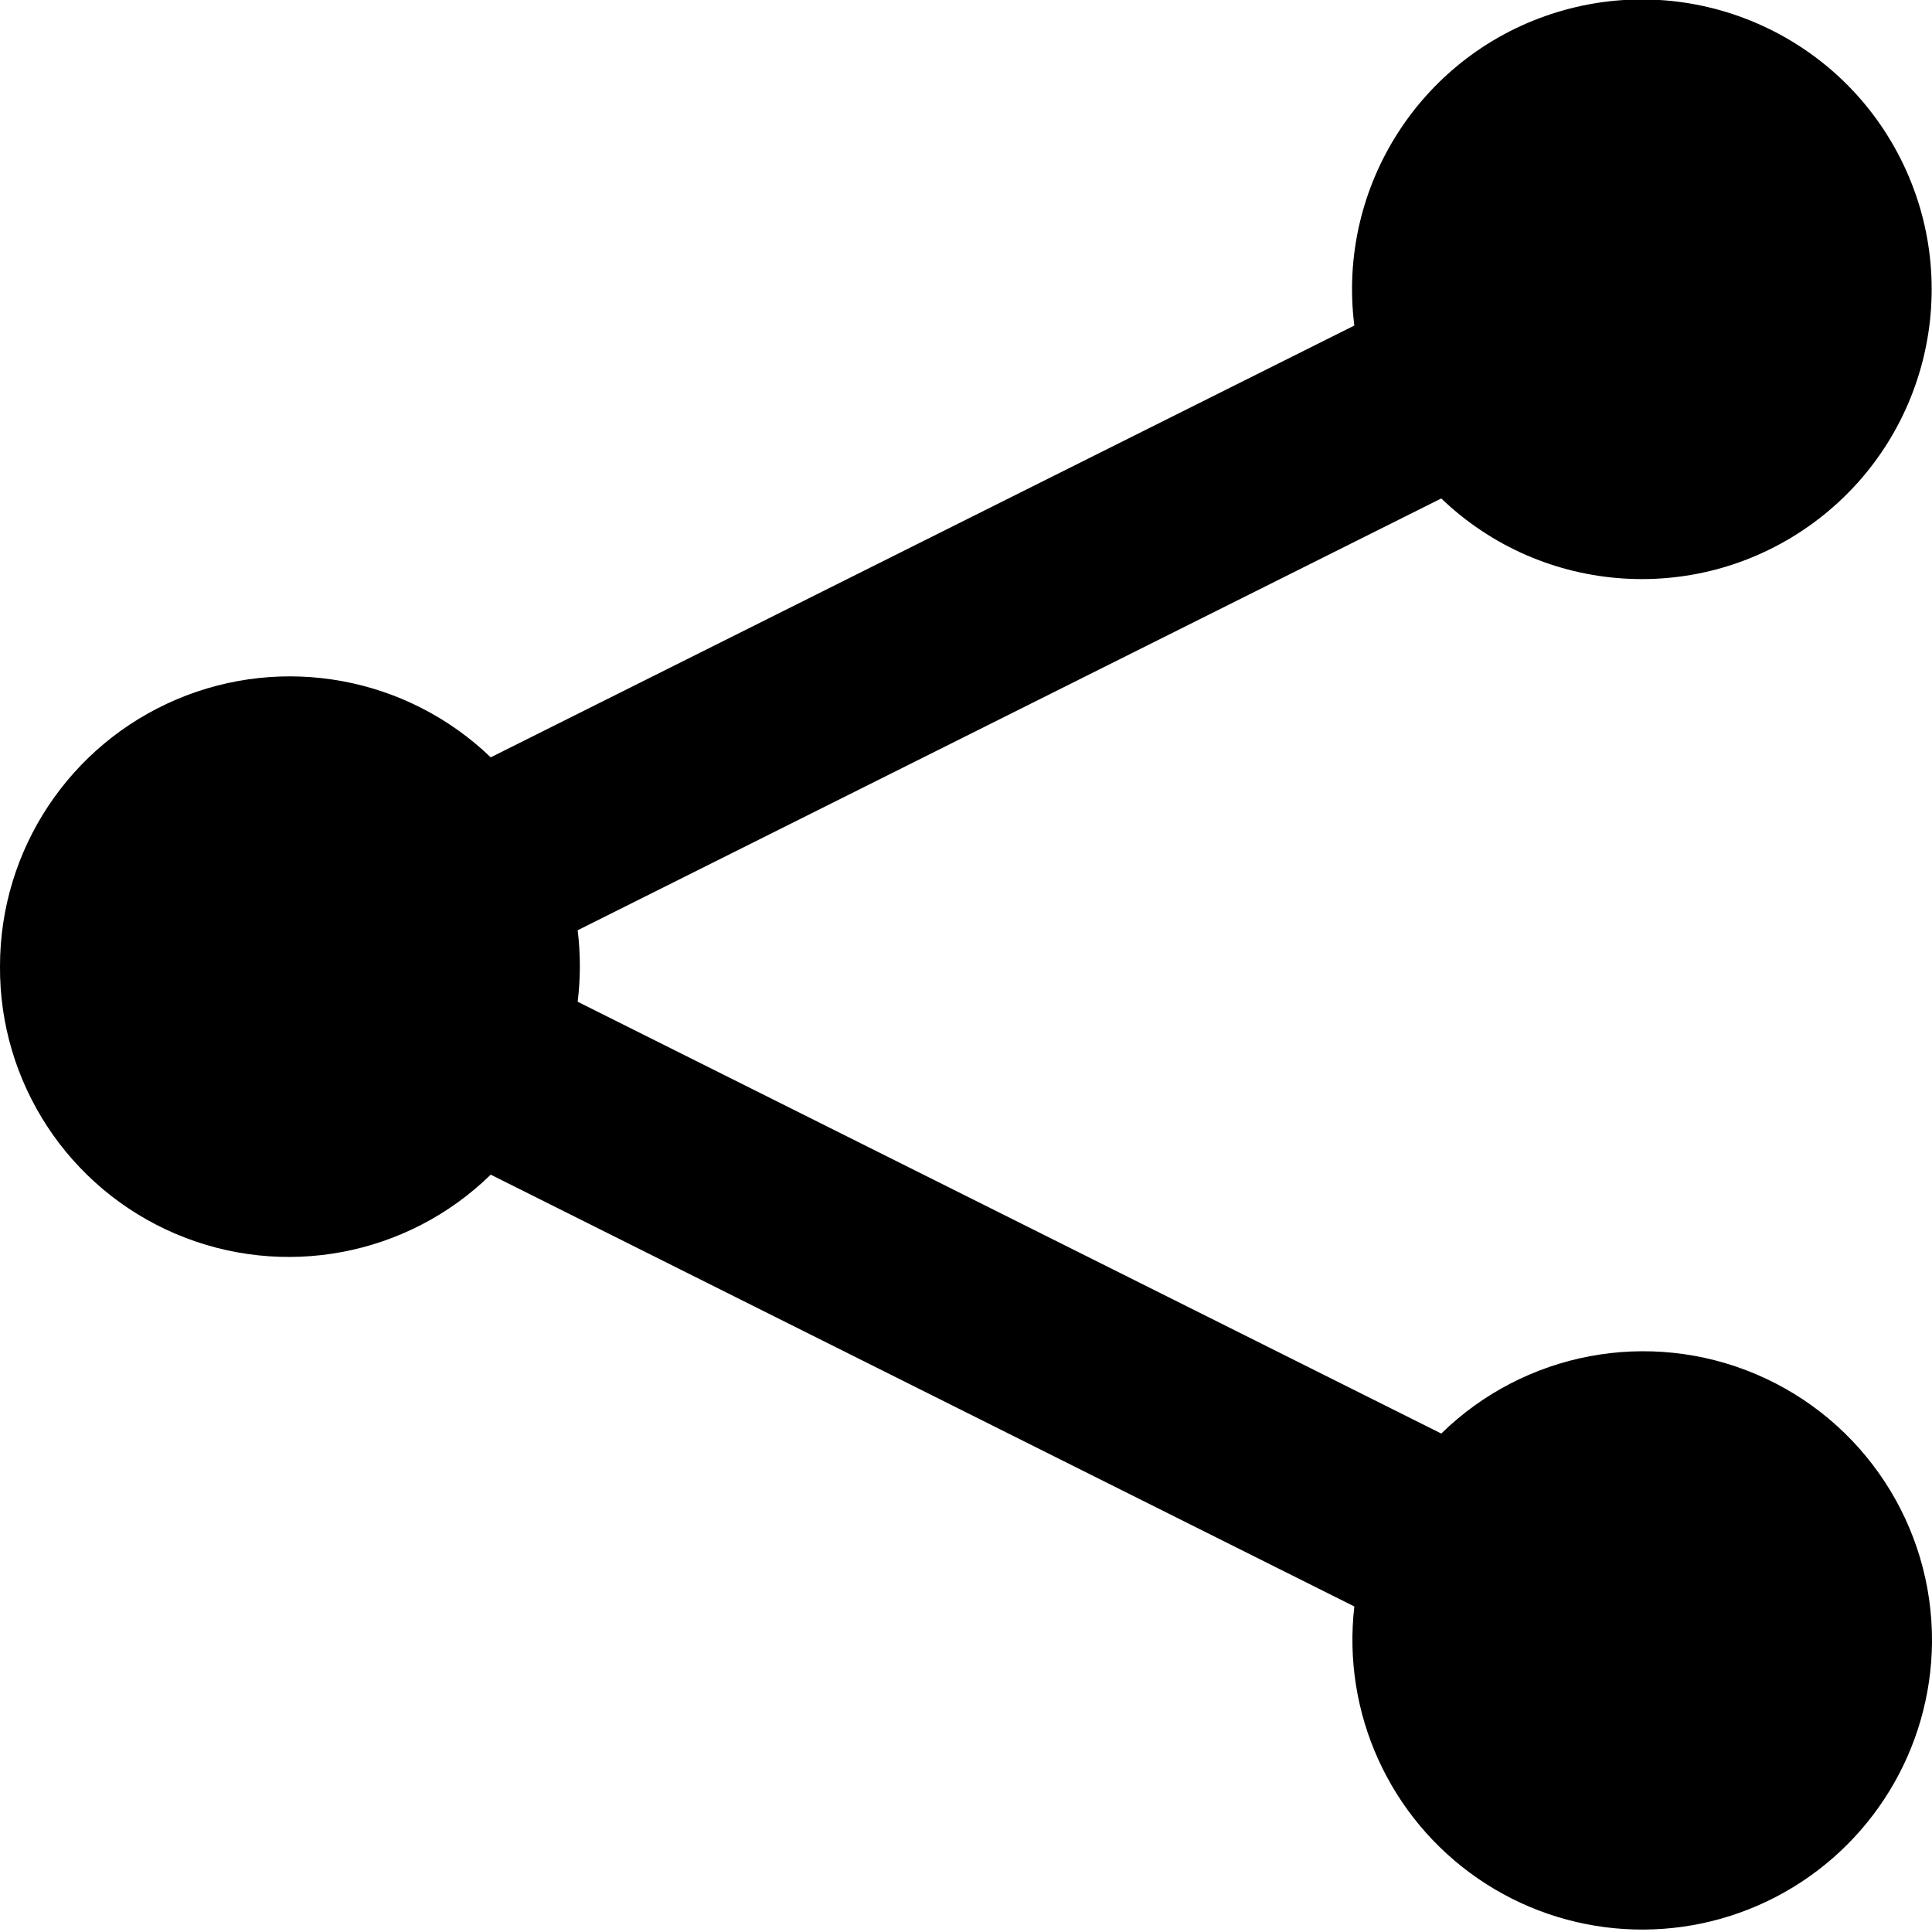
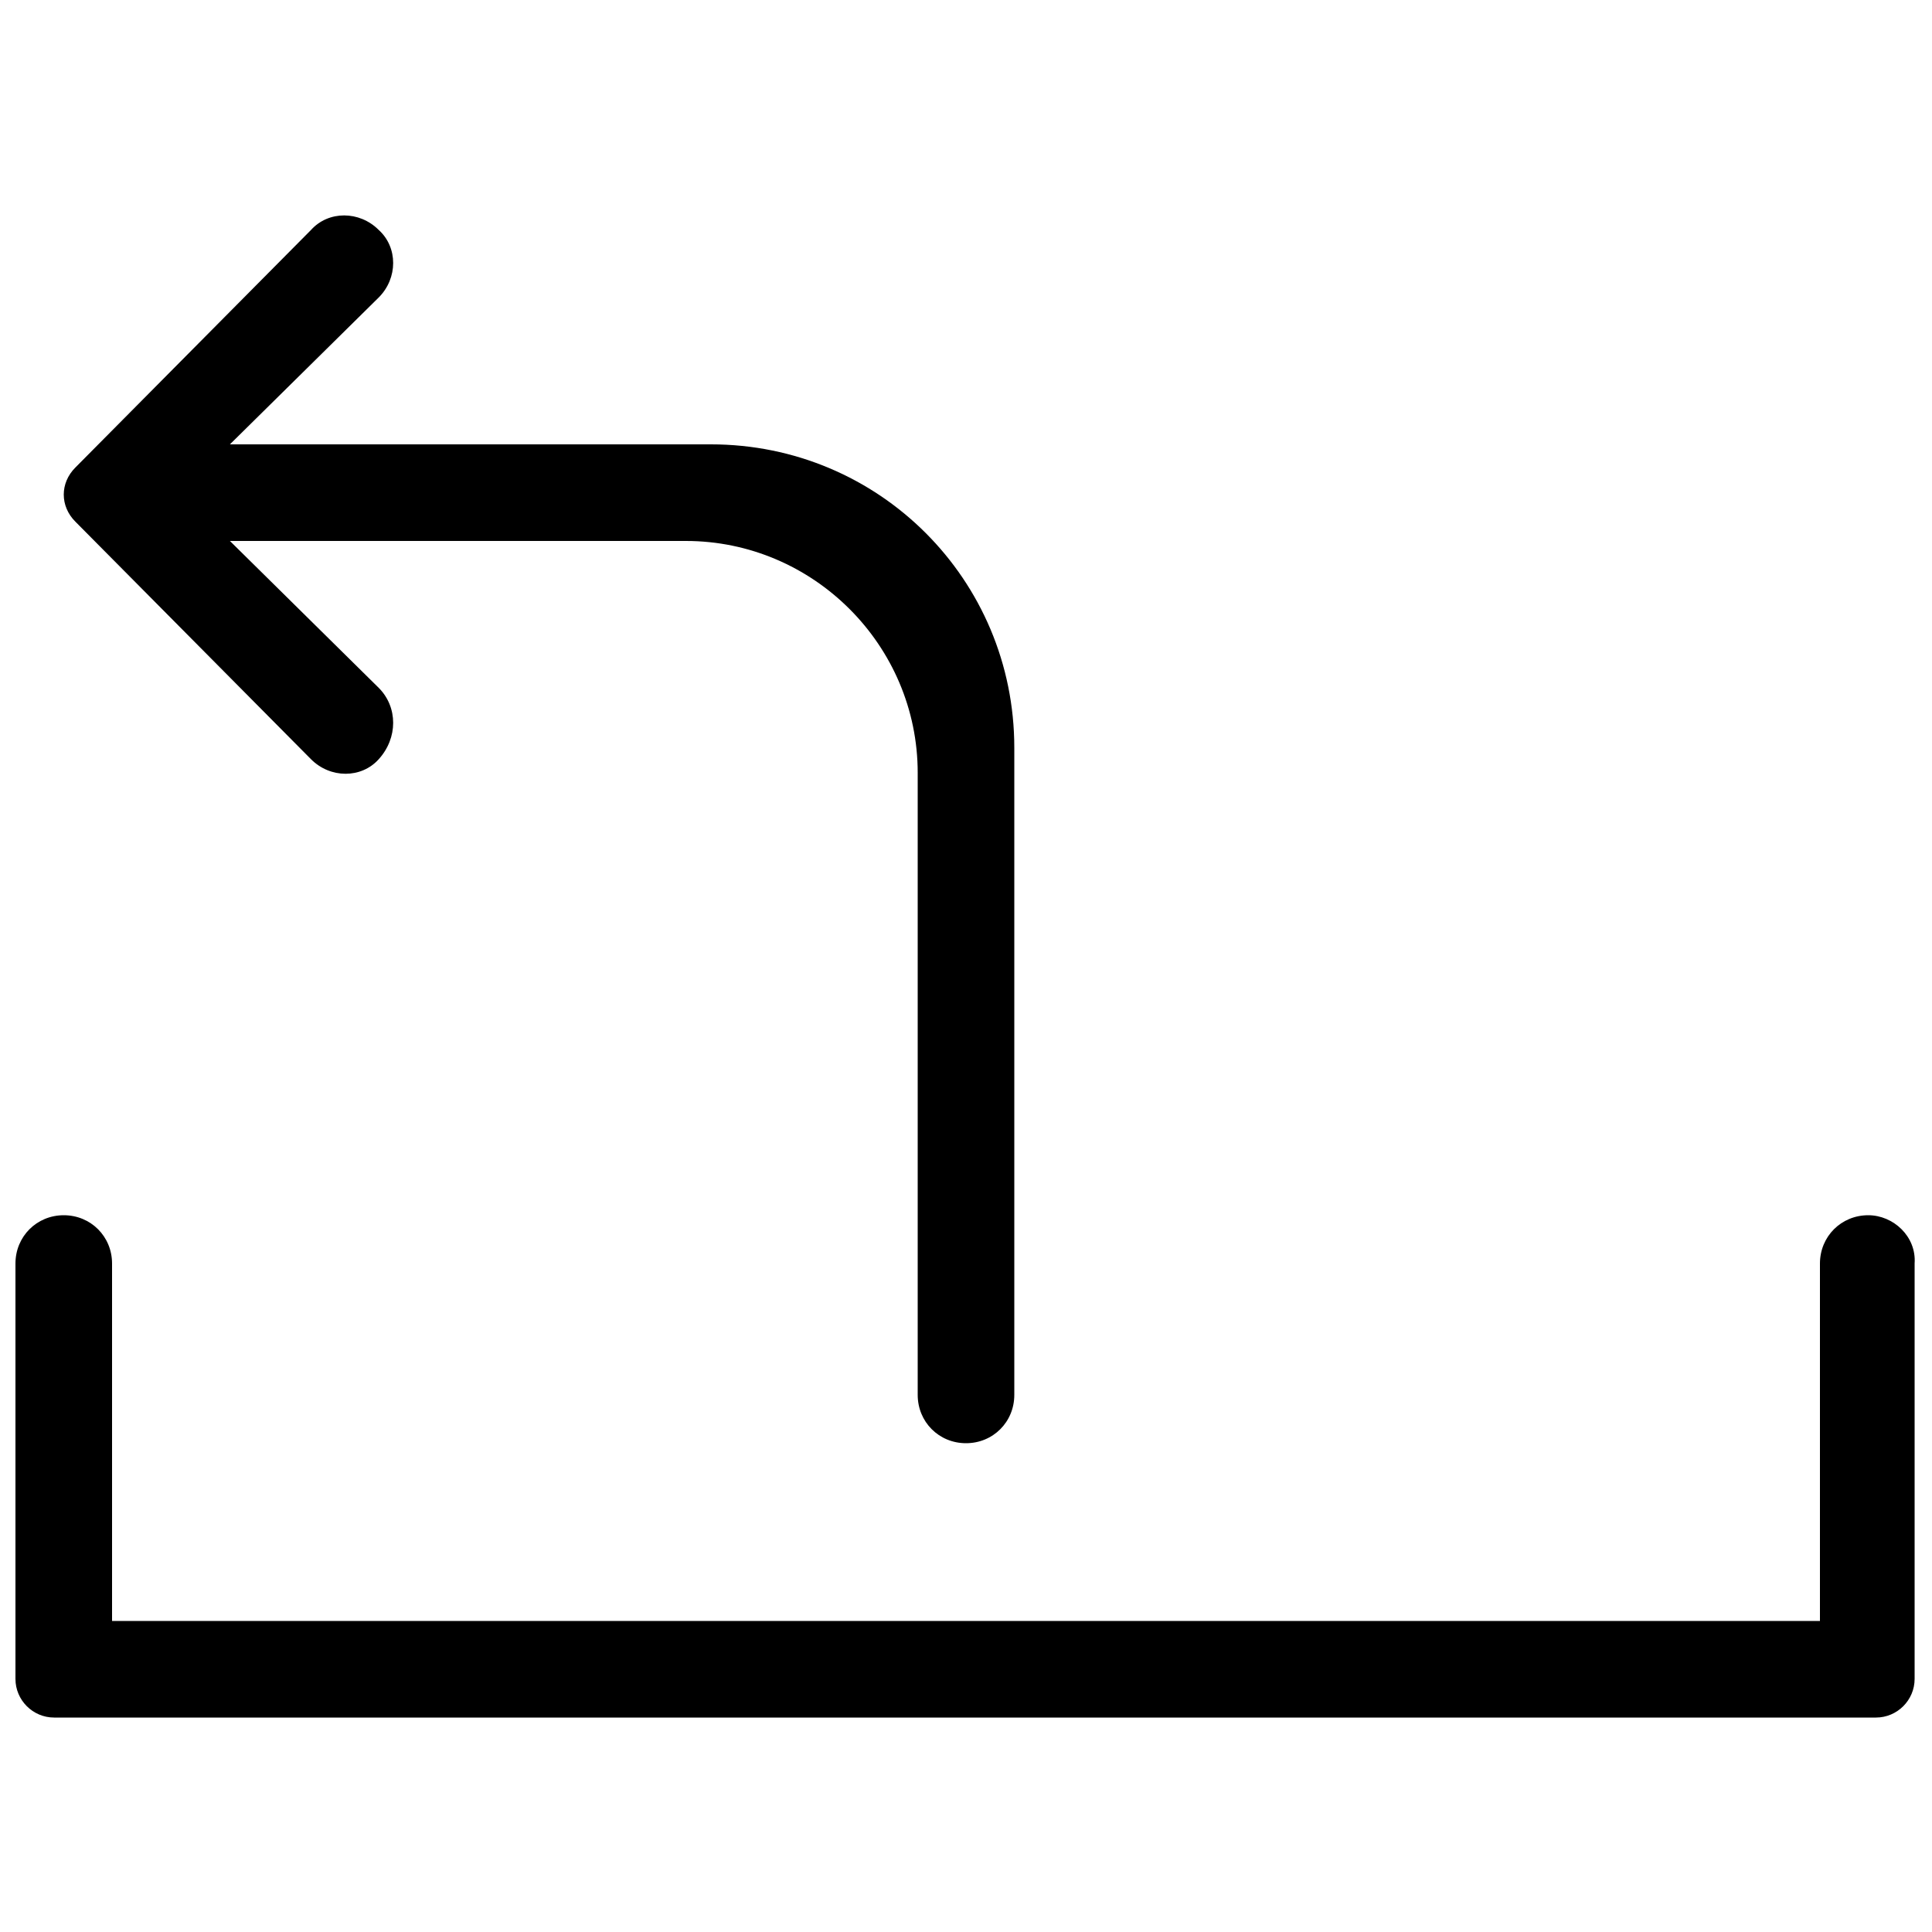
- <svg xmlns="http://www.w3.org/2000/svg" viewBox="0 0 20 20">
-   <path d="M5.08 12.16A2.99 2.99 0 0 1 0 10a3 3 0 0 1 5.08-2.16l8.94-4.47a3 3 0 1 1 .9 1.79L5.98 9.63a3.03 3.03 0 0 1 0 .74l8.94 4.47A2.99 2.99 0 0 1 20 17a3 3 0 1 1-5.98-.37l-8.94-4.47z" />
+ <svg xmlns="http://www.w3.org/2000/svg" version="1.1" id="Layer_1" x="0px" y="0px" width="100px" height="100px" viewBox="0 0 100 100" style="enable-background:new 0 0 100 100;" xml:space="preserve">
+   <g>
+     <path d="M96.7,62.9c-1.4,0-2.5,1.1-2.5,2.5v18.5H5.8V65.4c0-1.4-1.1-2.5-2.5-2.5S0.8,64,0.8,65.4v21.5c0,1.1,0.9,2,2,2h94.3   c1.1,0,2-0.9,2-2V65.4C99.2,64,98,62.9,96.7,62.9z" />
+     <path d="M16.1,39.3c1,1,2.6,1,3.5,0c1-1.1,1-2.7,0-3.7L11.9,28h23.6c6.6,0,12,5.4,12,12v32.2c0,1.4,1.1,2.5,2.5,2.5   c1.4,0,2.5-1.1,2.5-2.5V38.7c0-8.7-7-15.7-15.7-15.7H11.9l7.7-7.6c1-1,1-2.6,0-3.5c-1-1-2.6-1-3.5,0L3.9,24.2c-0.8,0.8-0.8,2,0,2.8   L16.1,39.3z" />
+   </g>
</svg>
